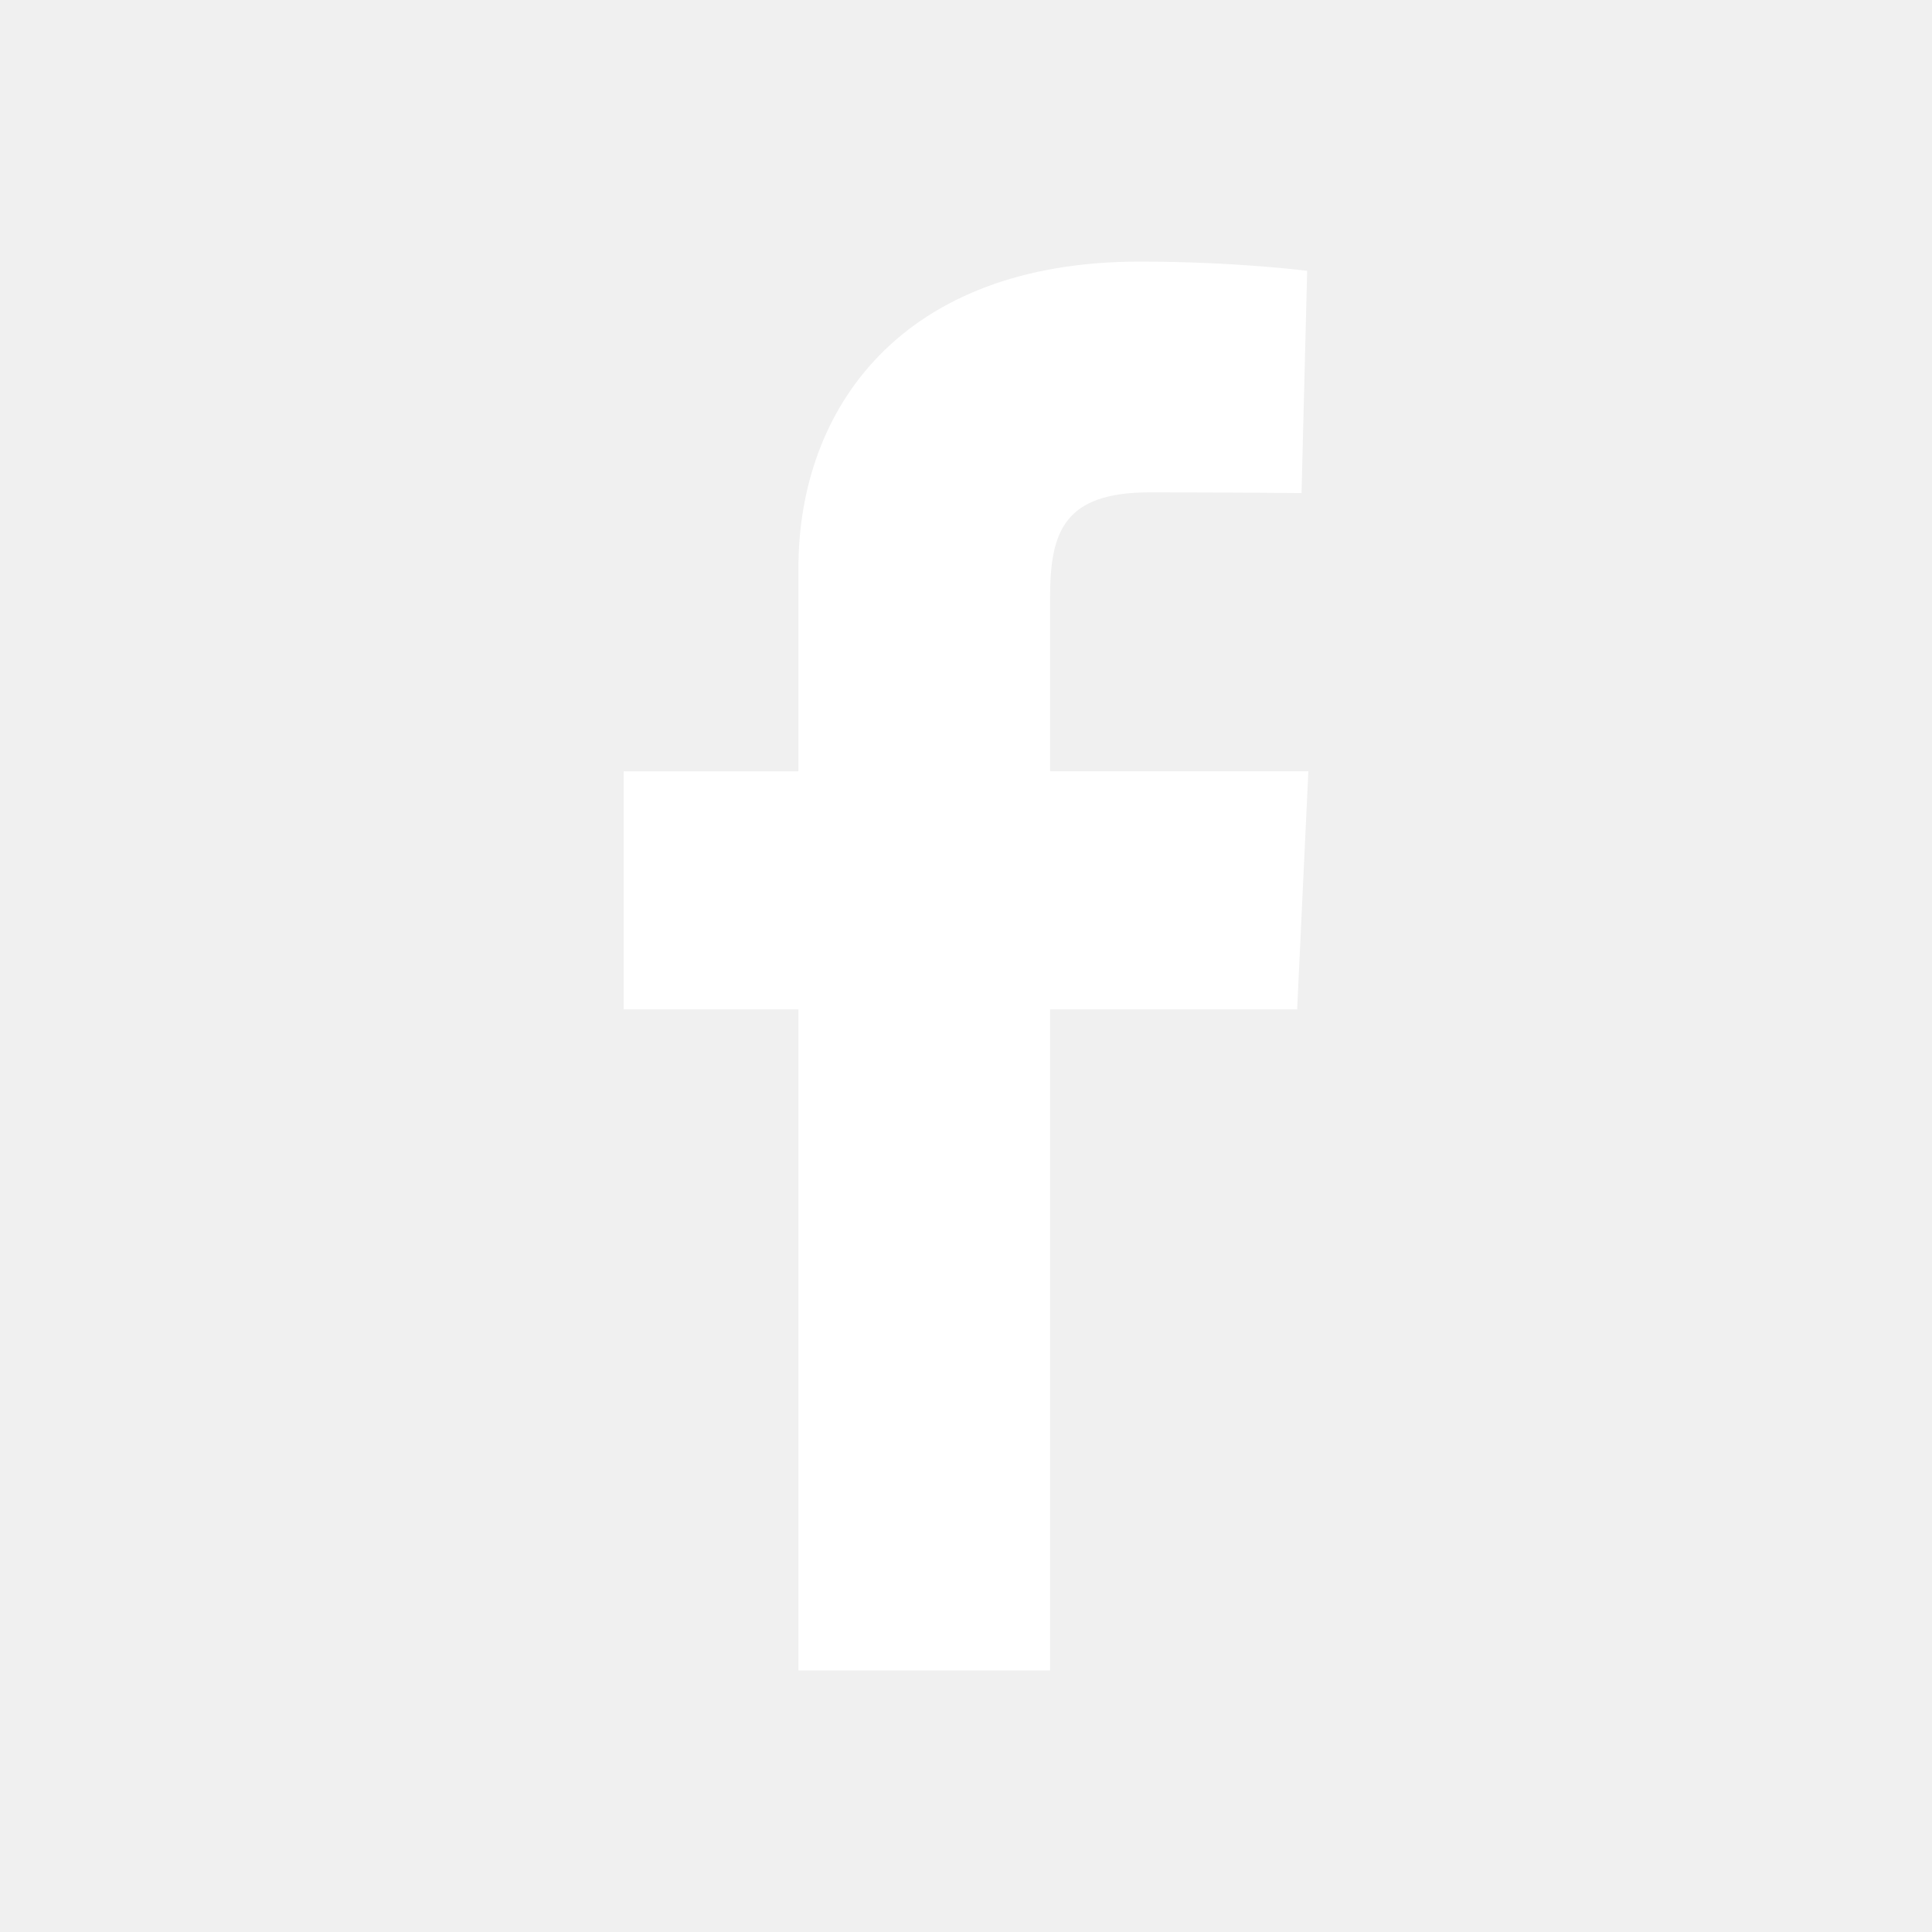
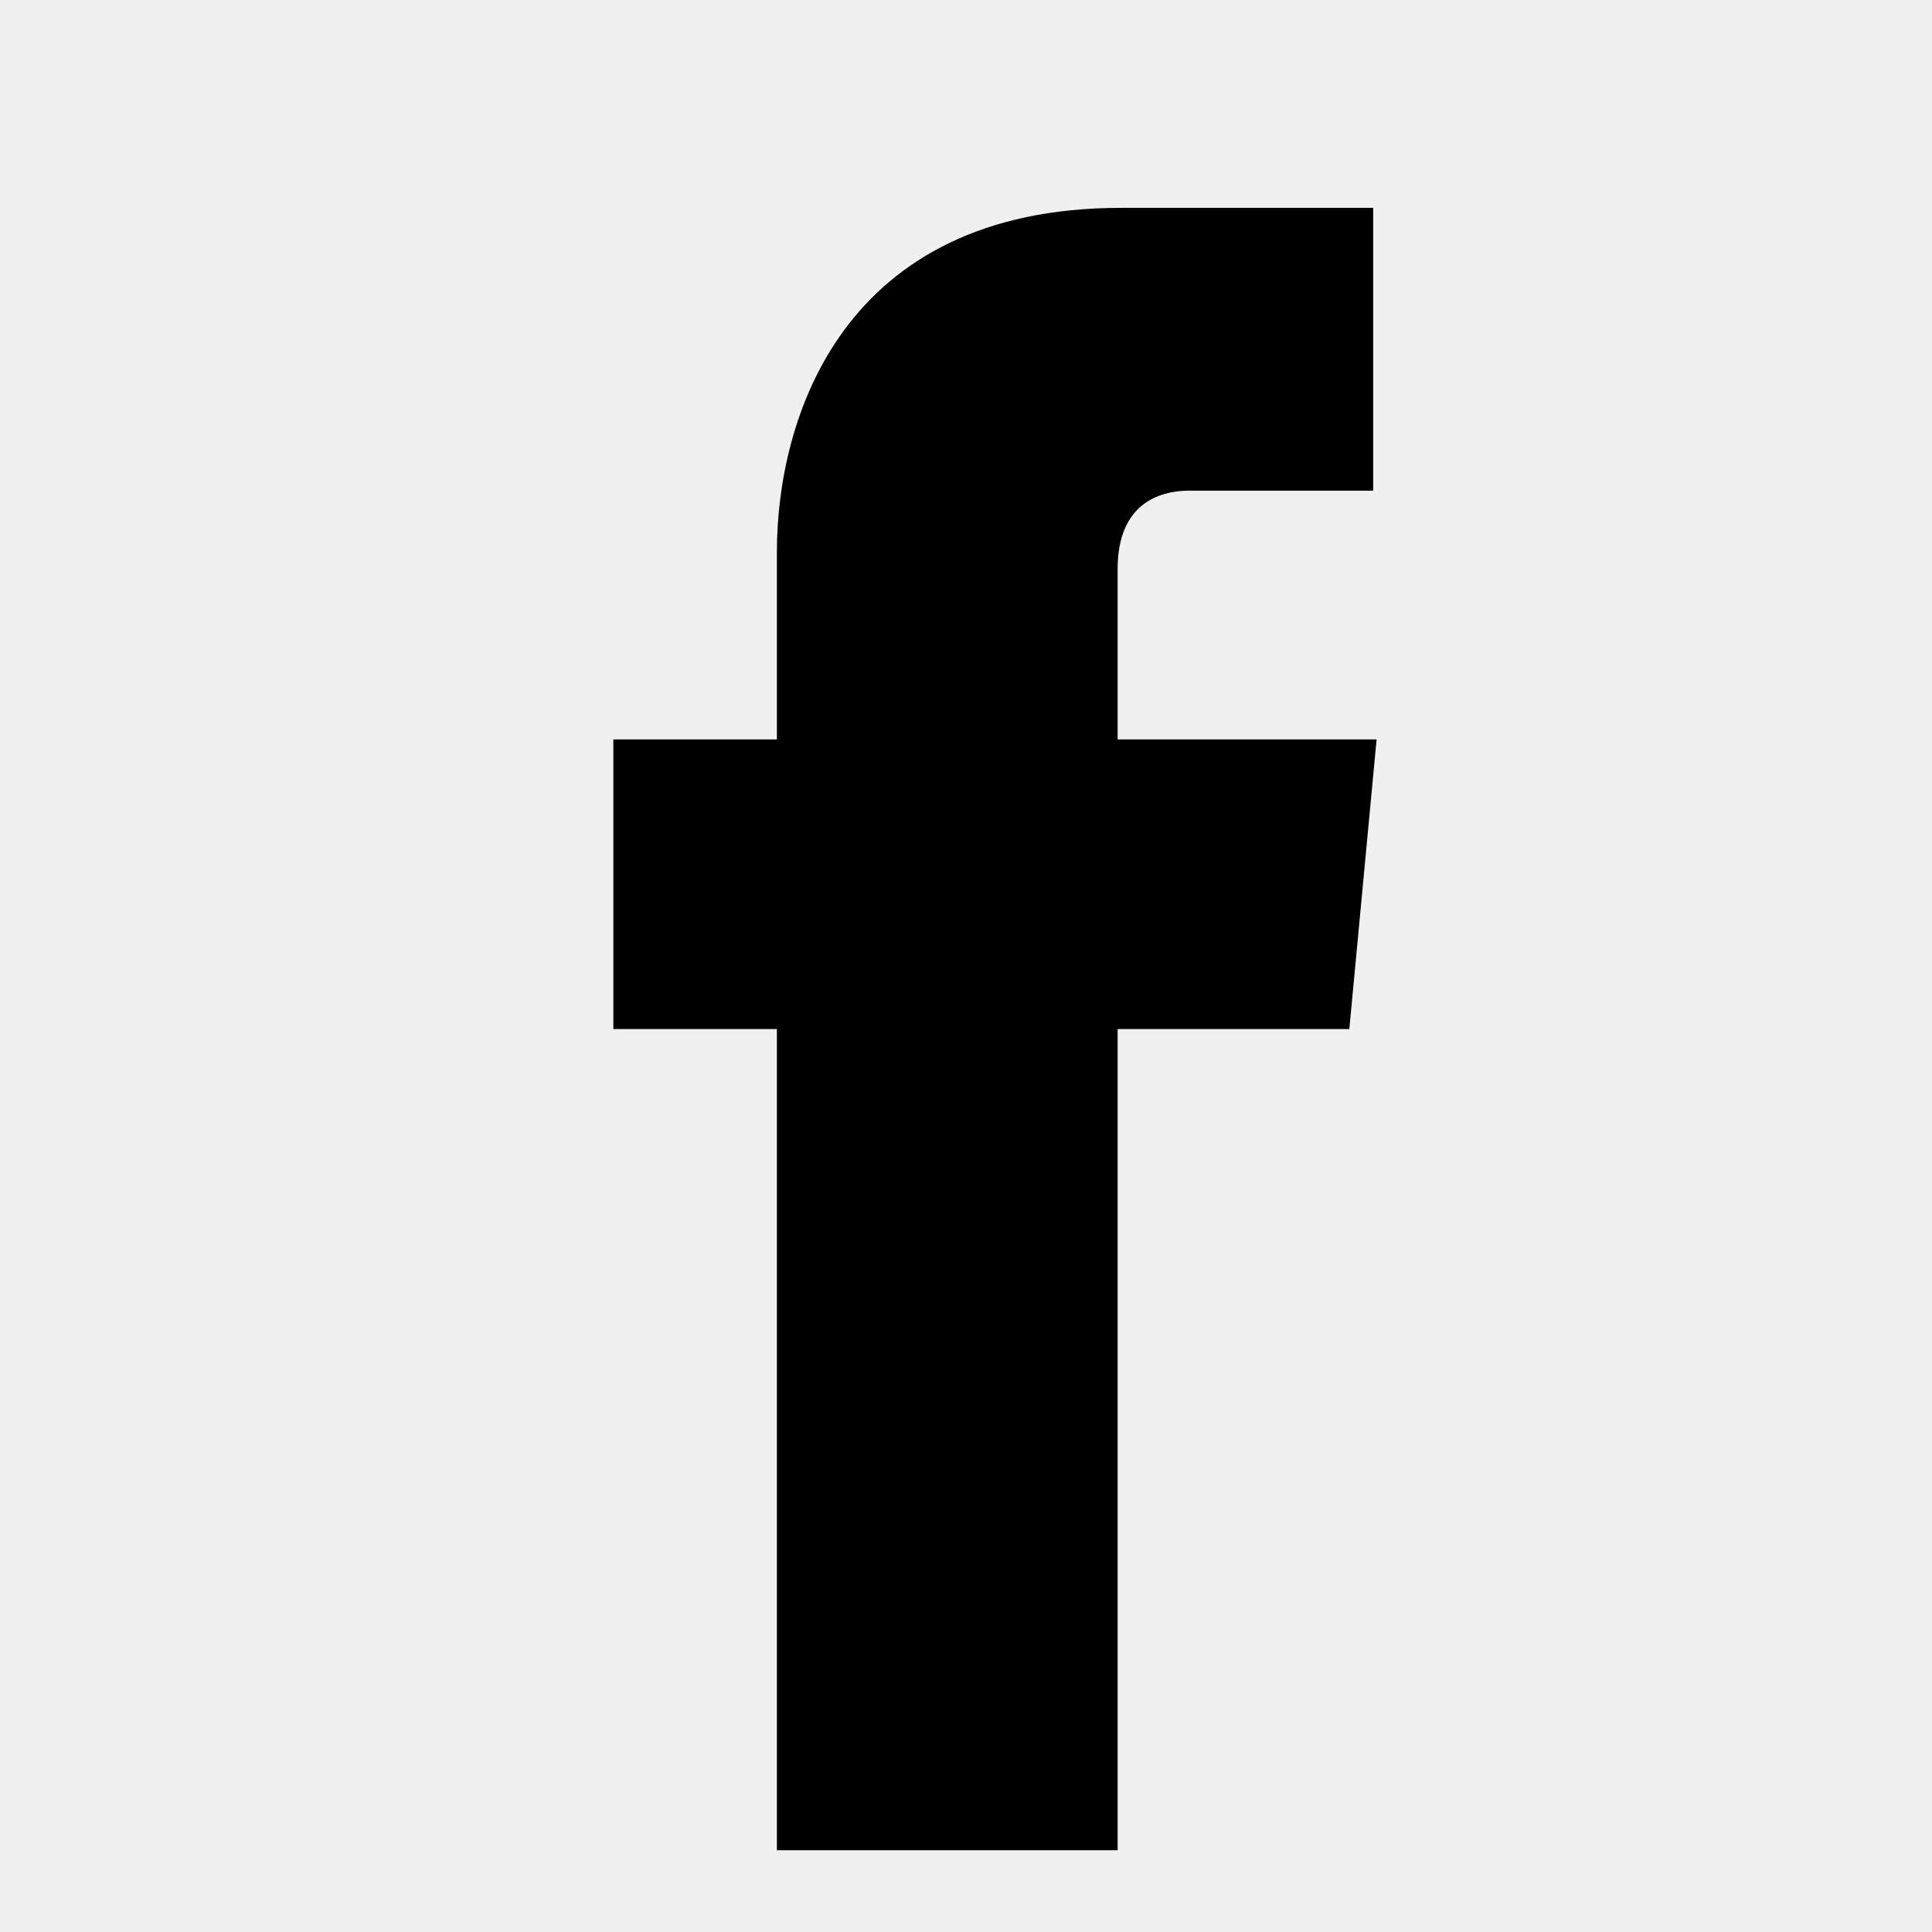
- <svg xmlns="http://www.w3.org/2000/svg" version="1.1" id="Calque_1" x="0px" y="0px" width="113.39px" height="113.39px" viewBox="0 0 113.39 113.39" enable-background="new 0 0 113.39 113.39" xml:space="preserve">
-   <path fill="#FFFFFF" d="M46.86,98.037V59.239H36.601V45.27H46.86c0,0,0-5.725,0-11.932c0-9.375,6.06-17.985,20.023-17.985  c5.653,0,9.835,0.542,9.835,0.542l-0.33,13.044c0,0-4.264-0.042-8.916-0.042c-5.035,0-5.842,2.32-5.842,6.172c0,3.045,0-6.49,0,10.2  h15.158L76.13,59.239H61.63v38.798H46.86z" />
+ <svg xmlns="http://www.w3.org/2000/svg" version="1.1" id="Layer_1" x="0px" y="0px" viewBox="-277 368.3 56.7 56.7" enable-background="new -277 368.3 56.7 56.7" xml:space="preserve">
+   <path d="M-236.6,390h-7.6v-5c0-1.9,1.2-2.3,2.1-2.3c0.9,0,5.4,0,5.4,0v-8.3l-7.4,0c-8.2,0-10.1,6.2-10.1,10.1v5.5h-4.8v8.5h4.8  c0,10.9,0,24.1,0,24.1h10c0,0,0-13.3,0-24.1h6.8L-236.6,390z" />
</svg>
